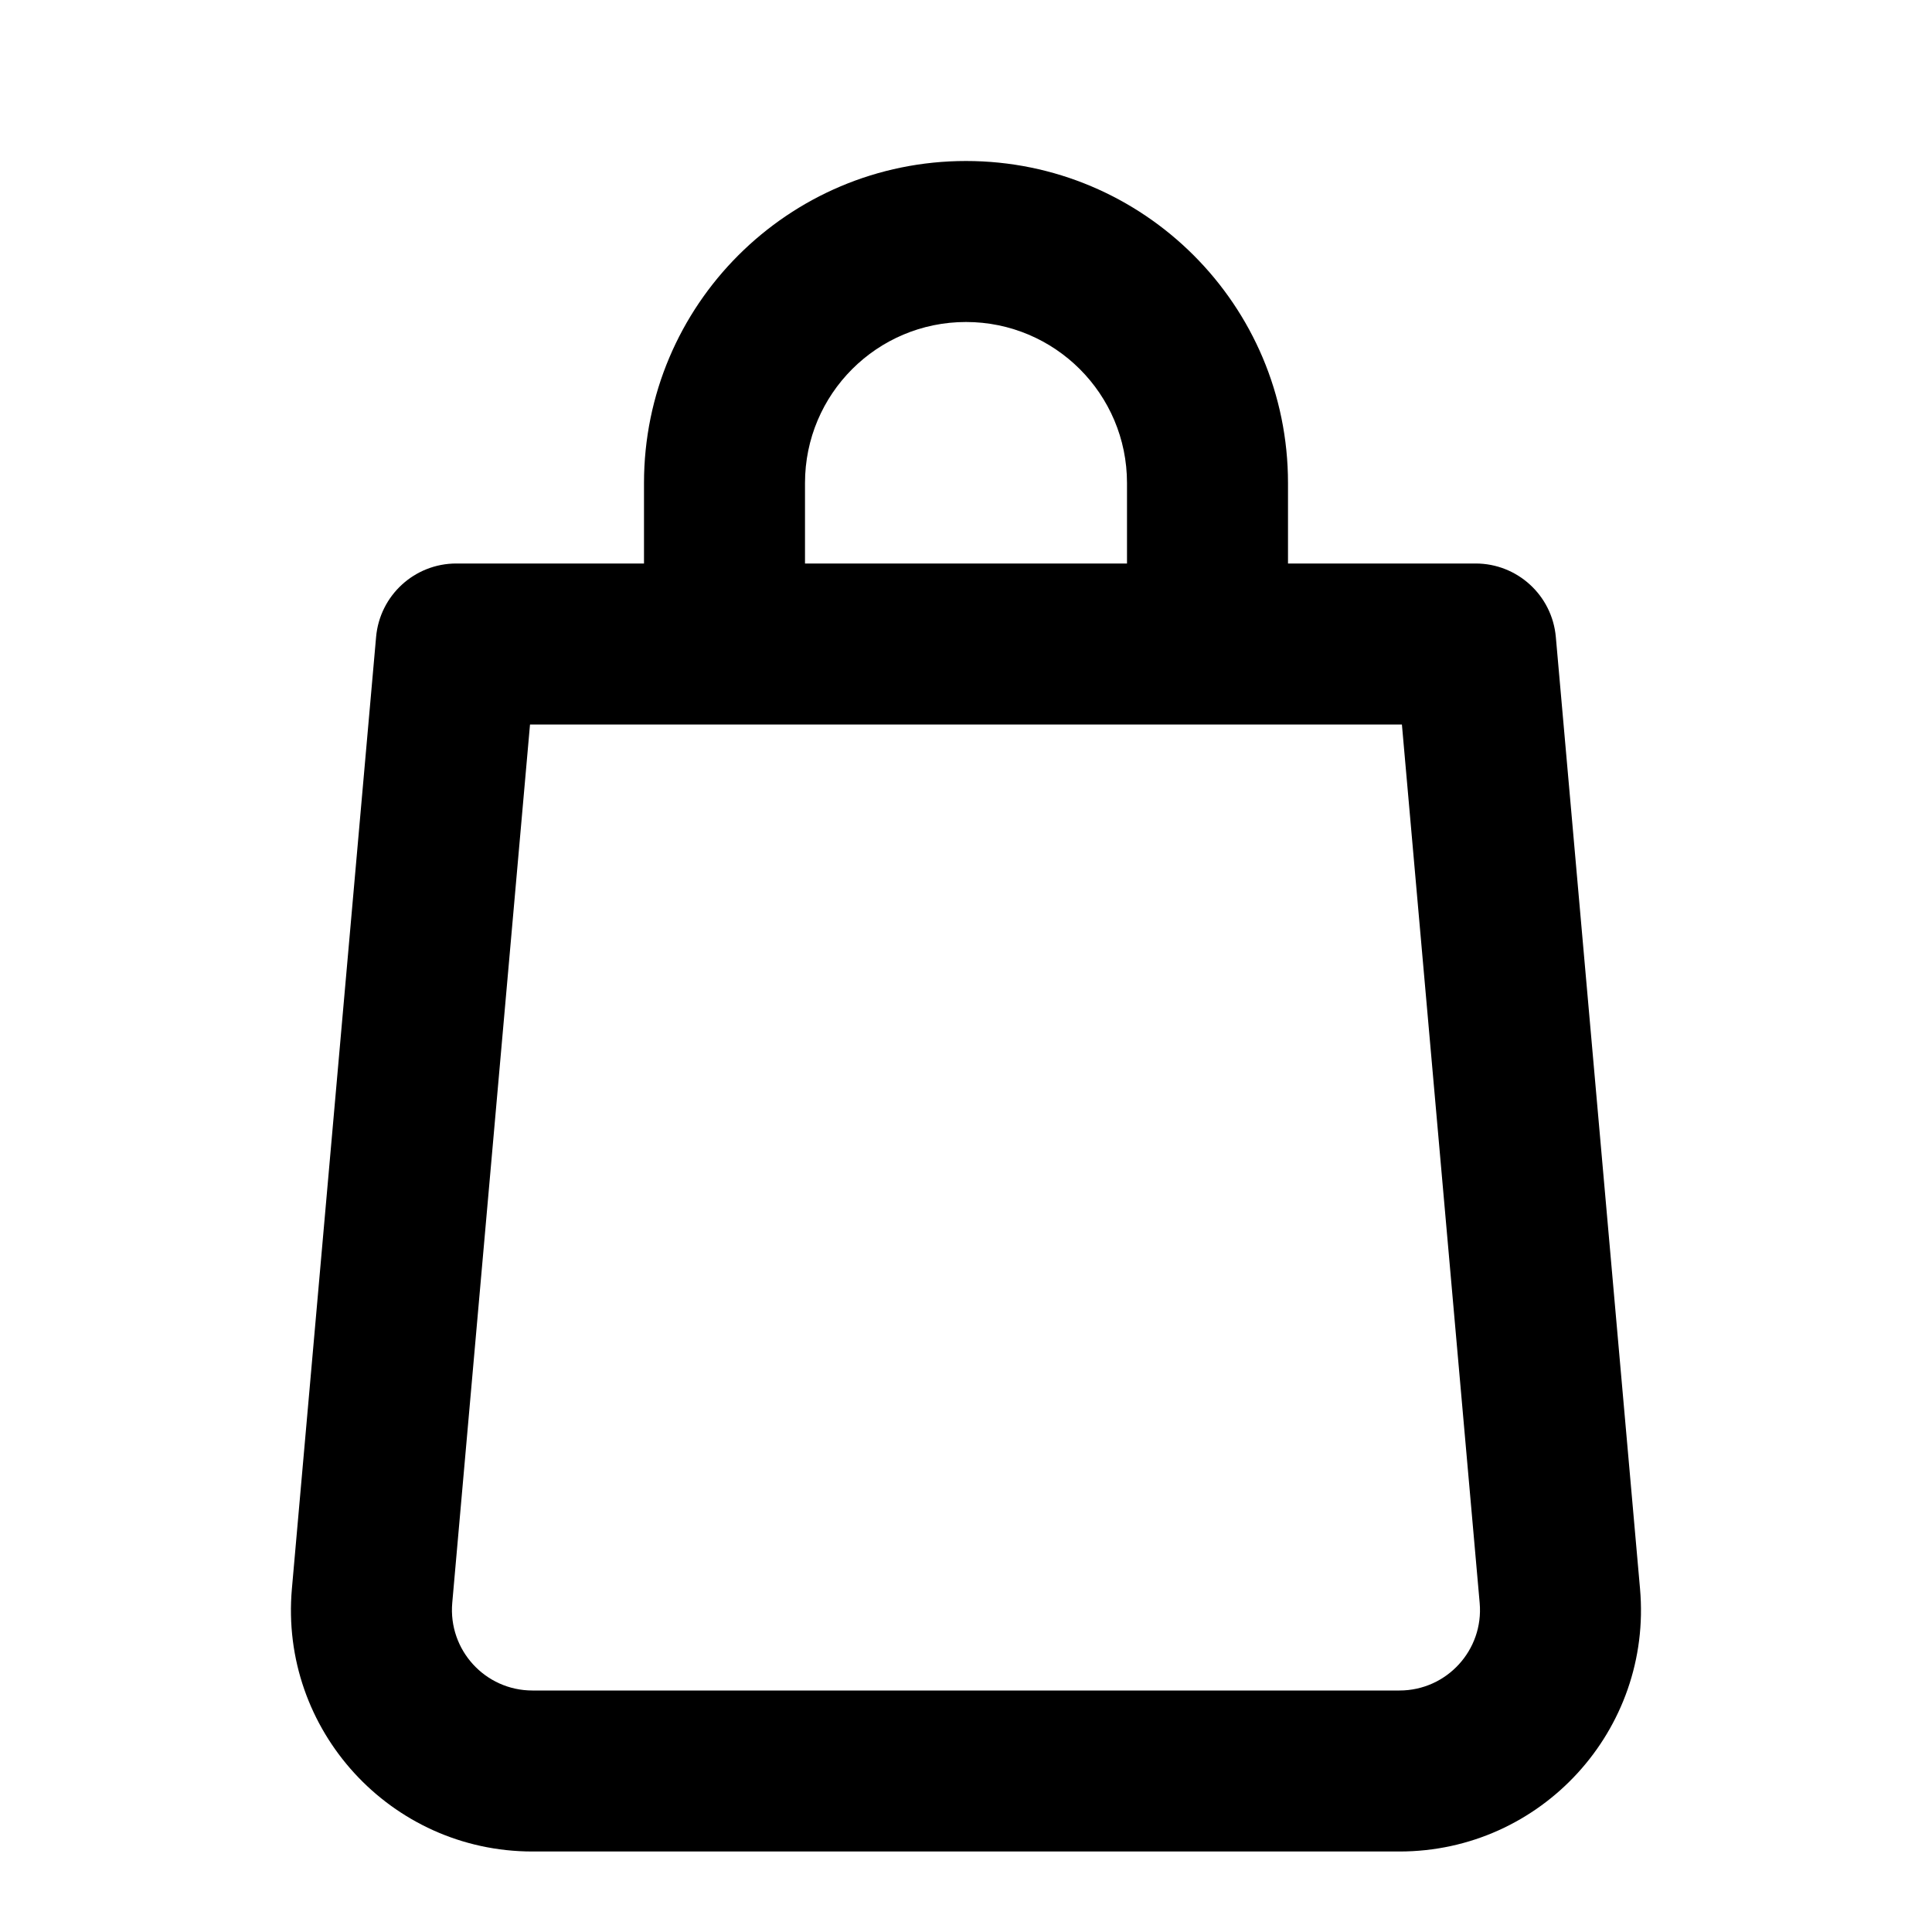
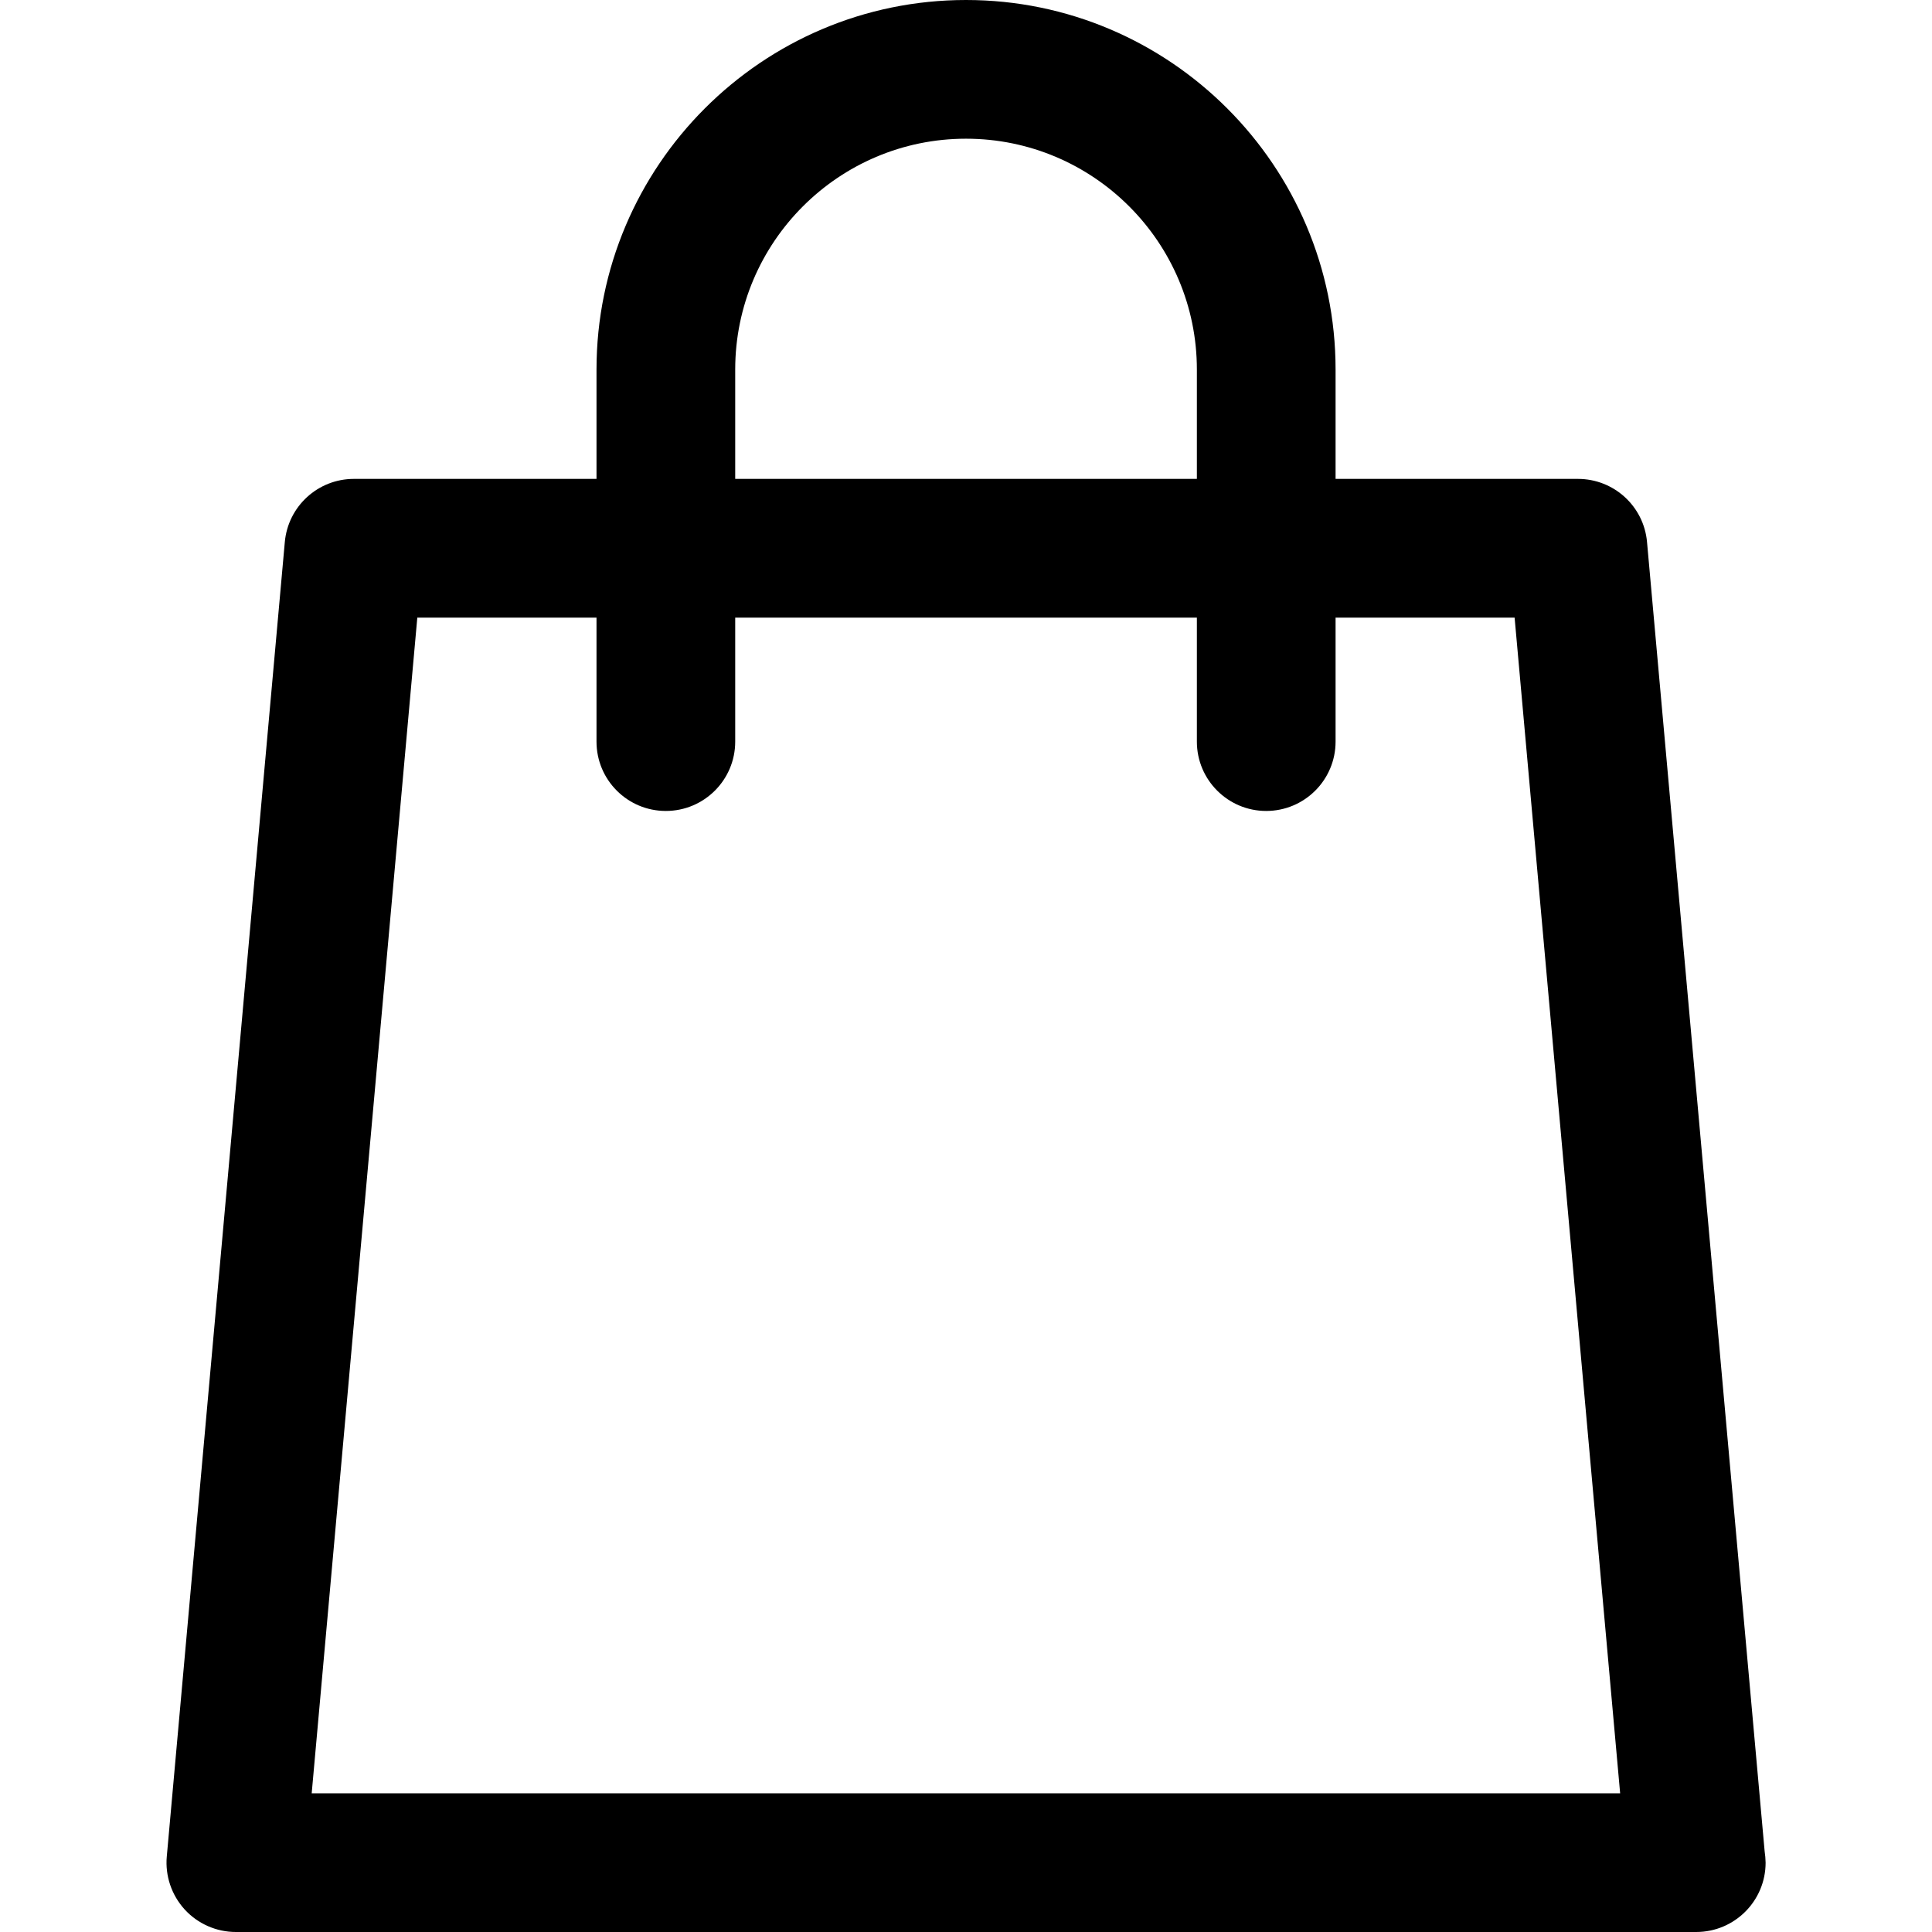
- <svg xmlns="http://www.w3.org/2000/svg" width="24" height="24" viewBox="0 0 24 24">
-   <path fill-rule="evenodd" clip-rule="evenodd" d="M10 7V6C10 4.895 10.895 4 12 4C13.104 4 14 4.895 14 6V7H10ZM8 7V6C8 3.791 9.791 2 12 2C14.209 2 16 3.791 16 6V7H18.331C18.849 7 19.281 7.396 19.327 7.912L20.373 19.736C20.528 21.49 19.146 23 17.385 23H6.614C4.853 23 3.471 21.49 3.626 19.736L4.672 7.912C4.718 7.396 5.15 7 5.668 7H8ZM16 9H14H10H8H6.584L5.618 19.912C5.567 20.497 6.027 21 6.614 21H17.385C17.972 21 18.433 20.497 18.381 19.912L17.415 9H16Z" />
+ <svg xmlns="http://www.w3.org/2000/svg" width="24" height="24" viewBox="0 0 24 24" fill="none">
+   <path d="M21.921 22.997L20.46 6.734C20.421 6.289 20.048 5.949 19.602 5.949H16.591V4.591C16.591 2.06 14.531 0 12 0C9.469 0 7.41 2.06 7.41 4.591V5.949H4.396C3.95 5.949 3.578 6.289 3.538 6.734L2.072 23.061C2.05 23.302 2.131 23.541 2.294 23.72C2.457 23.898 2.688 24 2.93 24H21.069C21.069 24 21.07 24 21.071 24C21.547 24 21.933 23.614 21.933 23.139C21.932 23.091 21.928 23.043 21.921 22.997ZM9.133 4.591C9.133 3.009 10.419 1.723 12 1.723C13.582 1.723 14.868 3.009 14.868 4.591V5.949H9.133V4.591ZM3.872 22.277L5.184 7.672H7.41V9.213C7.41 9.688 7.795 10.074 8.271 10.074C8.747 10.074 9.133 9.688 9.133 9.213V7.672H14.868V9.213C14.868 9.688 15.254 10.074 15.729 10.074C16.205 10.074 16.591 9.688 16.591 9.213V7.672H18.815L20.126 22.277H3.872Z" fill="black" />
</svg>
